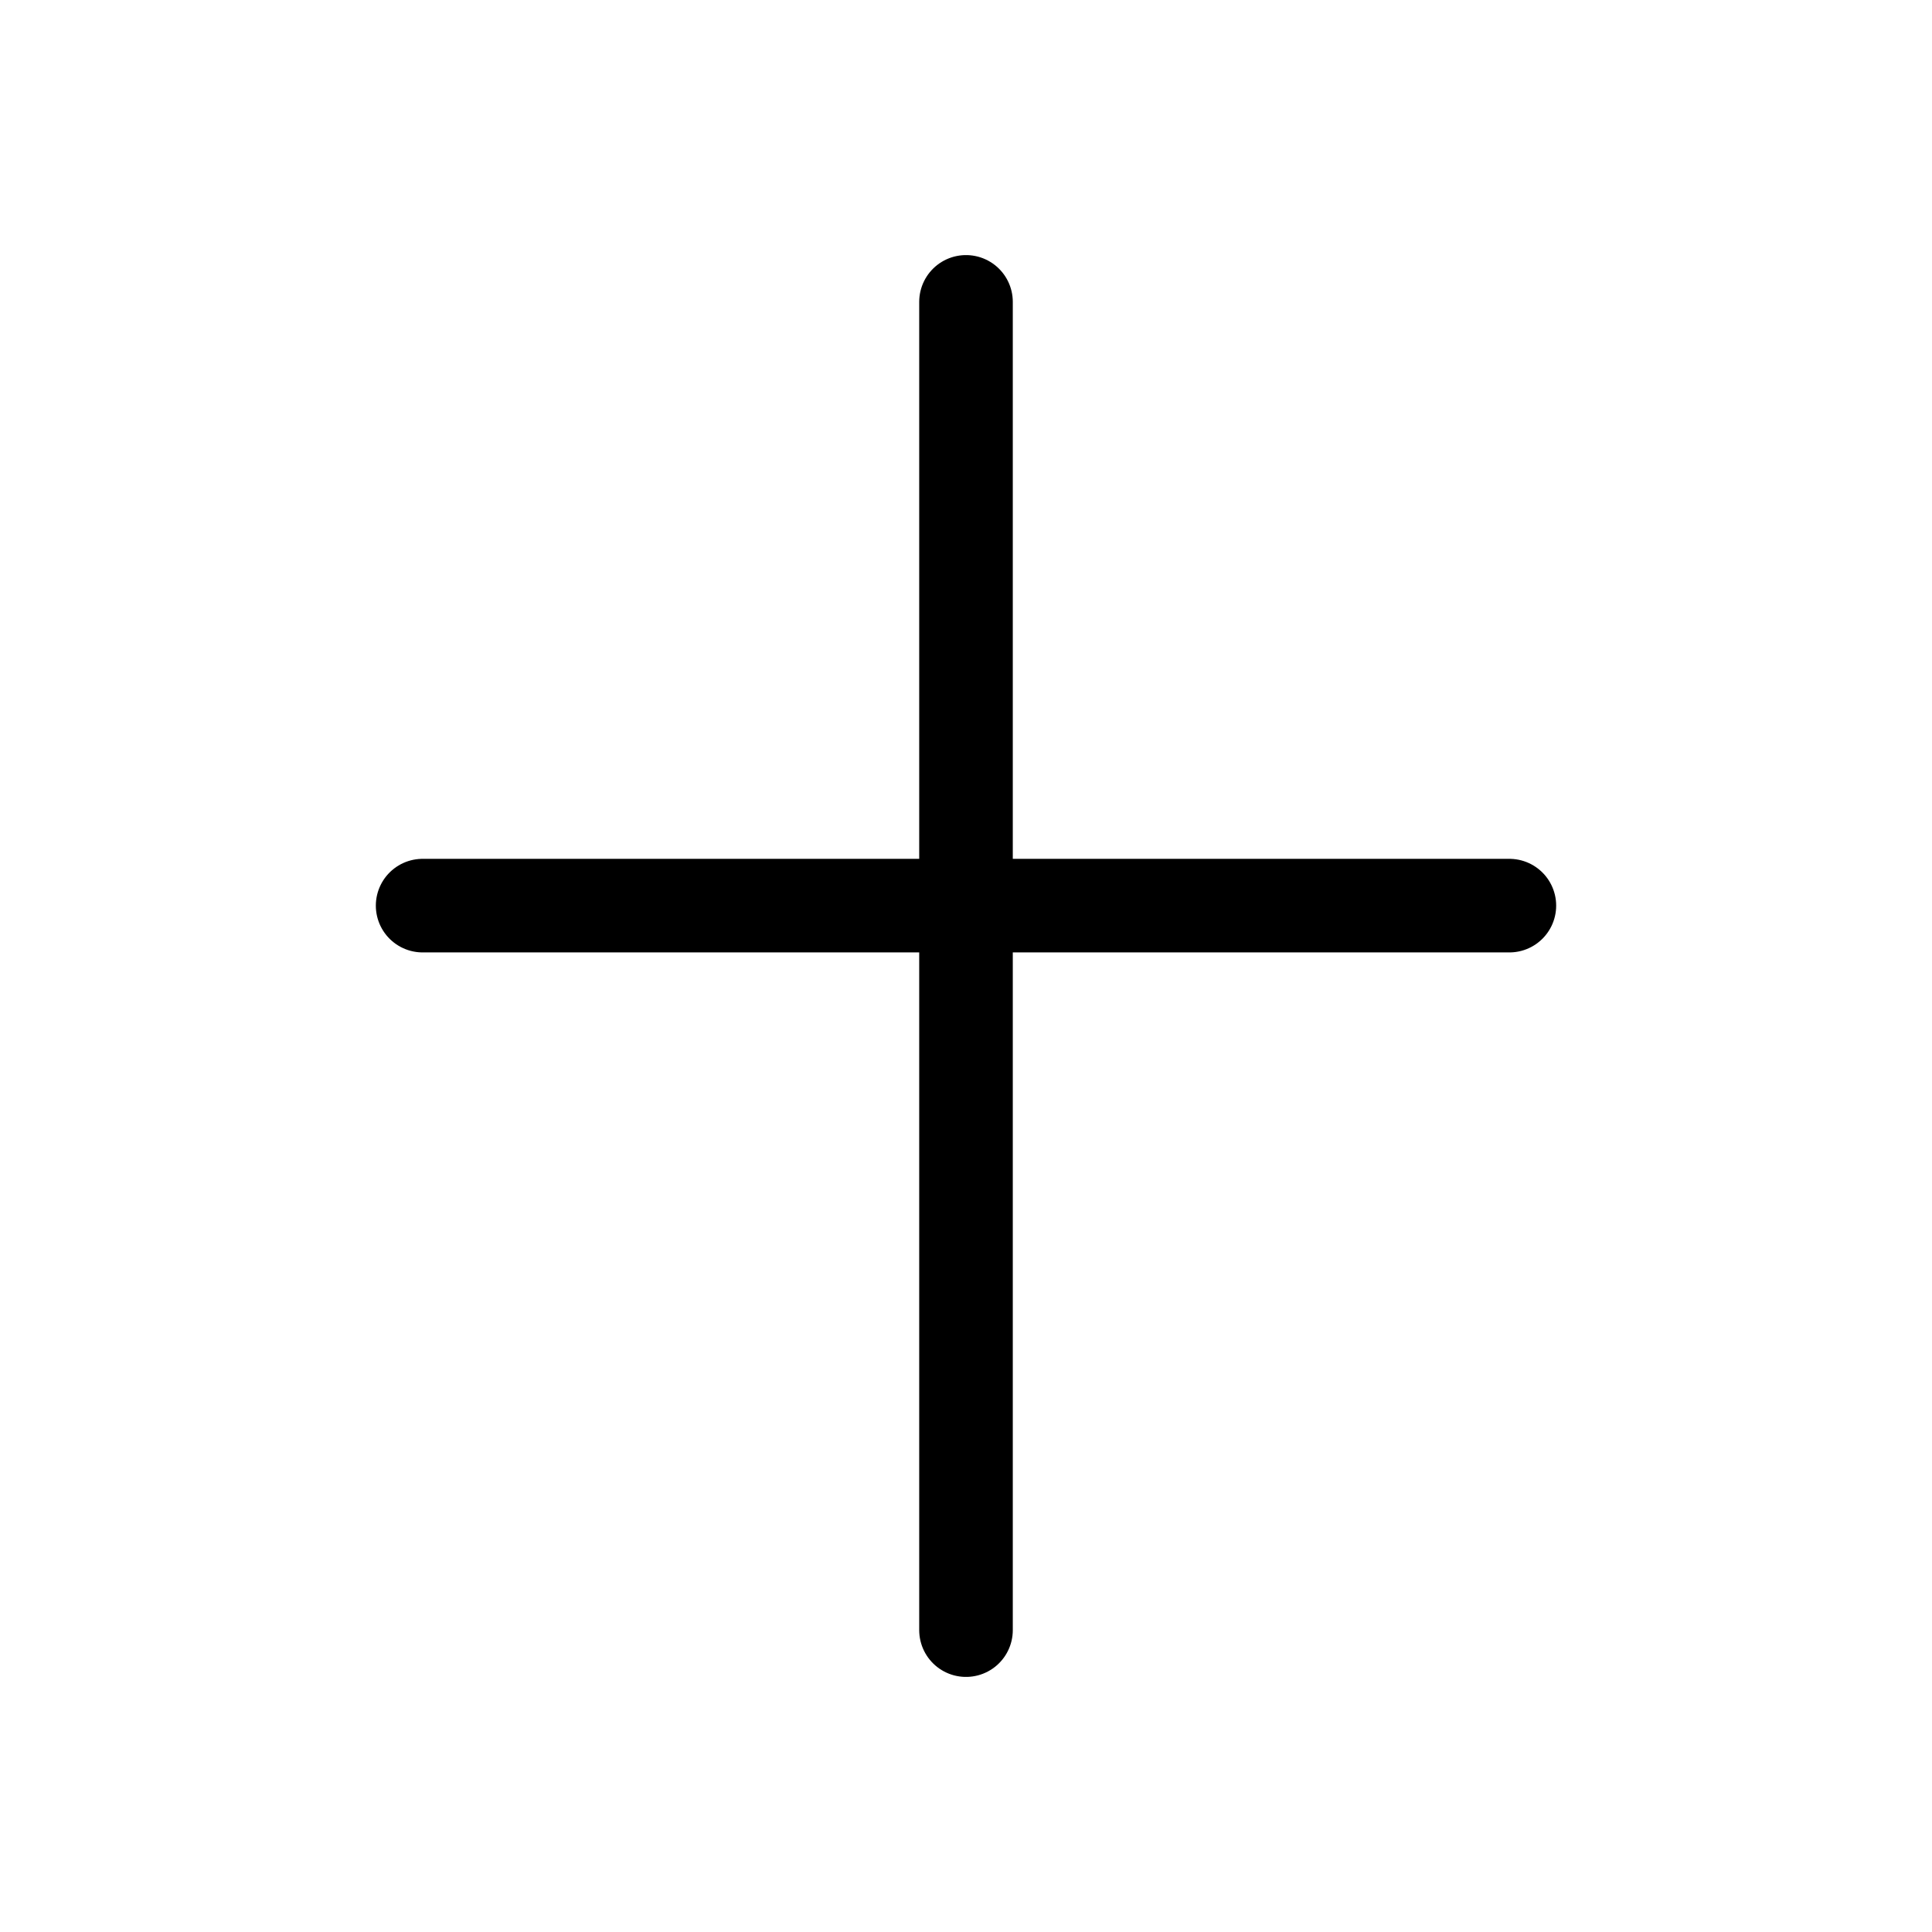
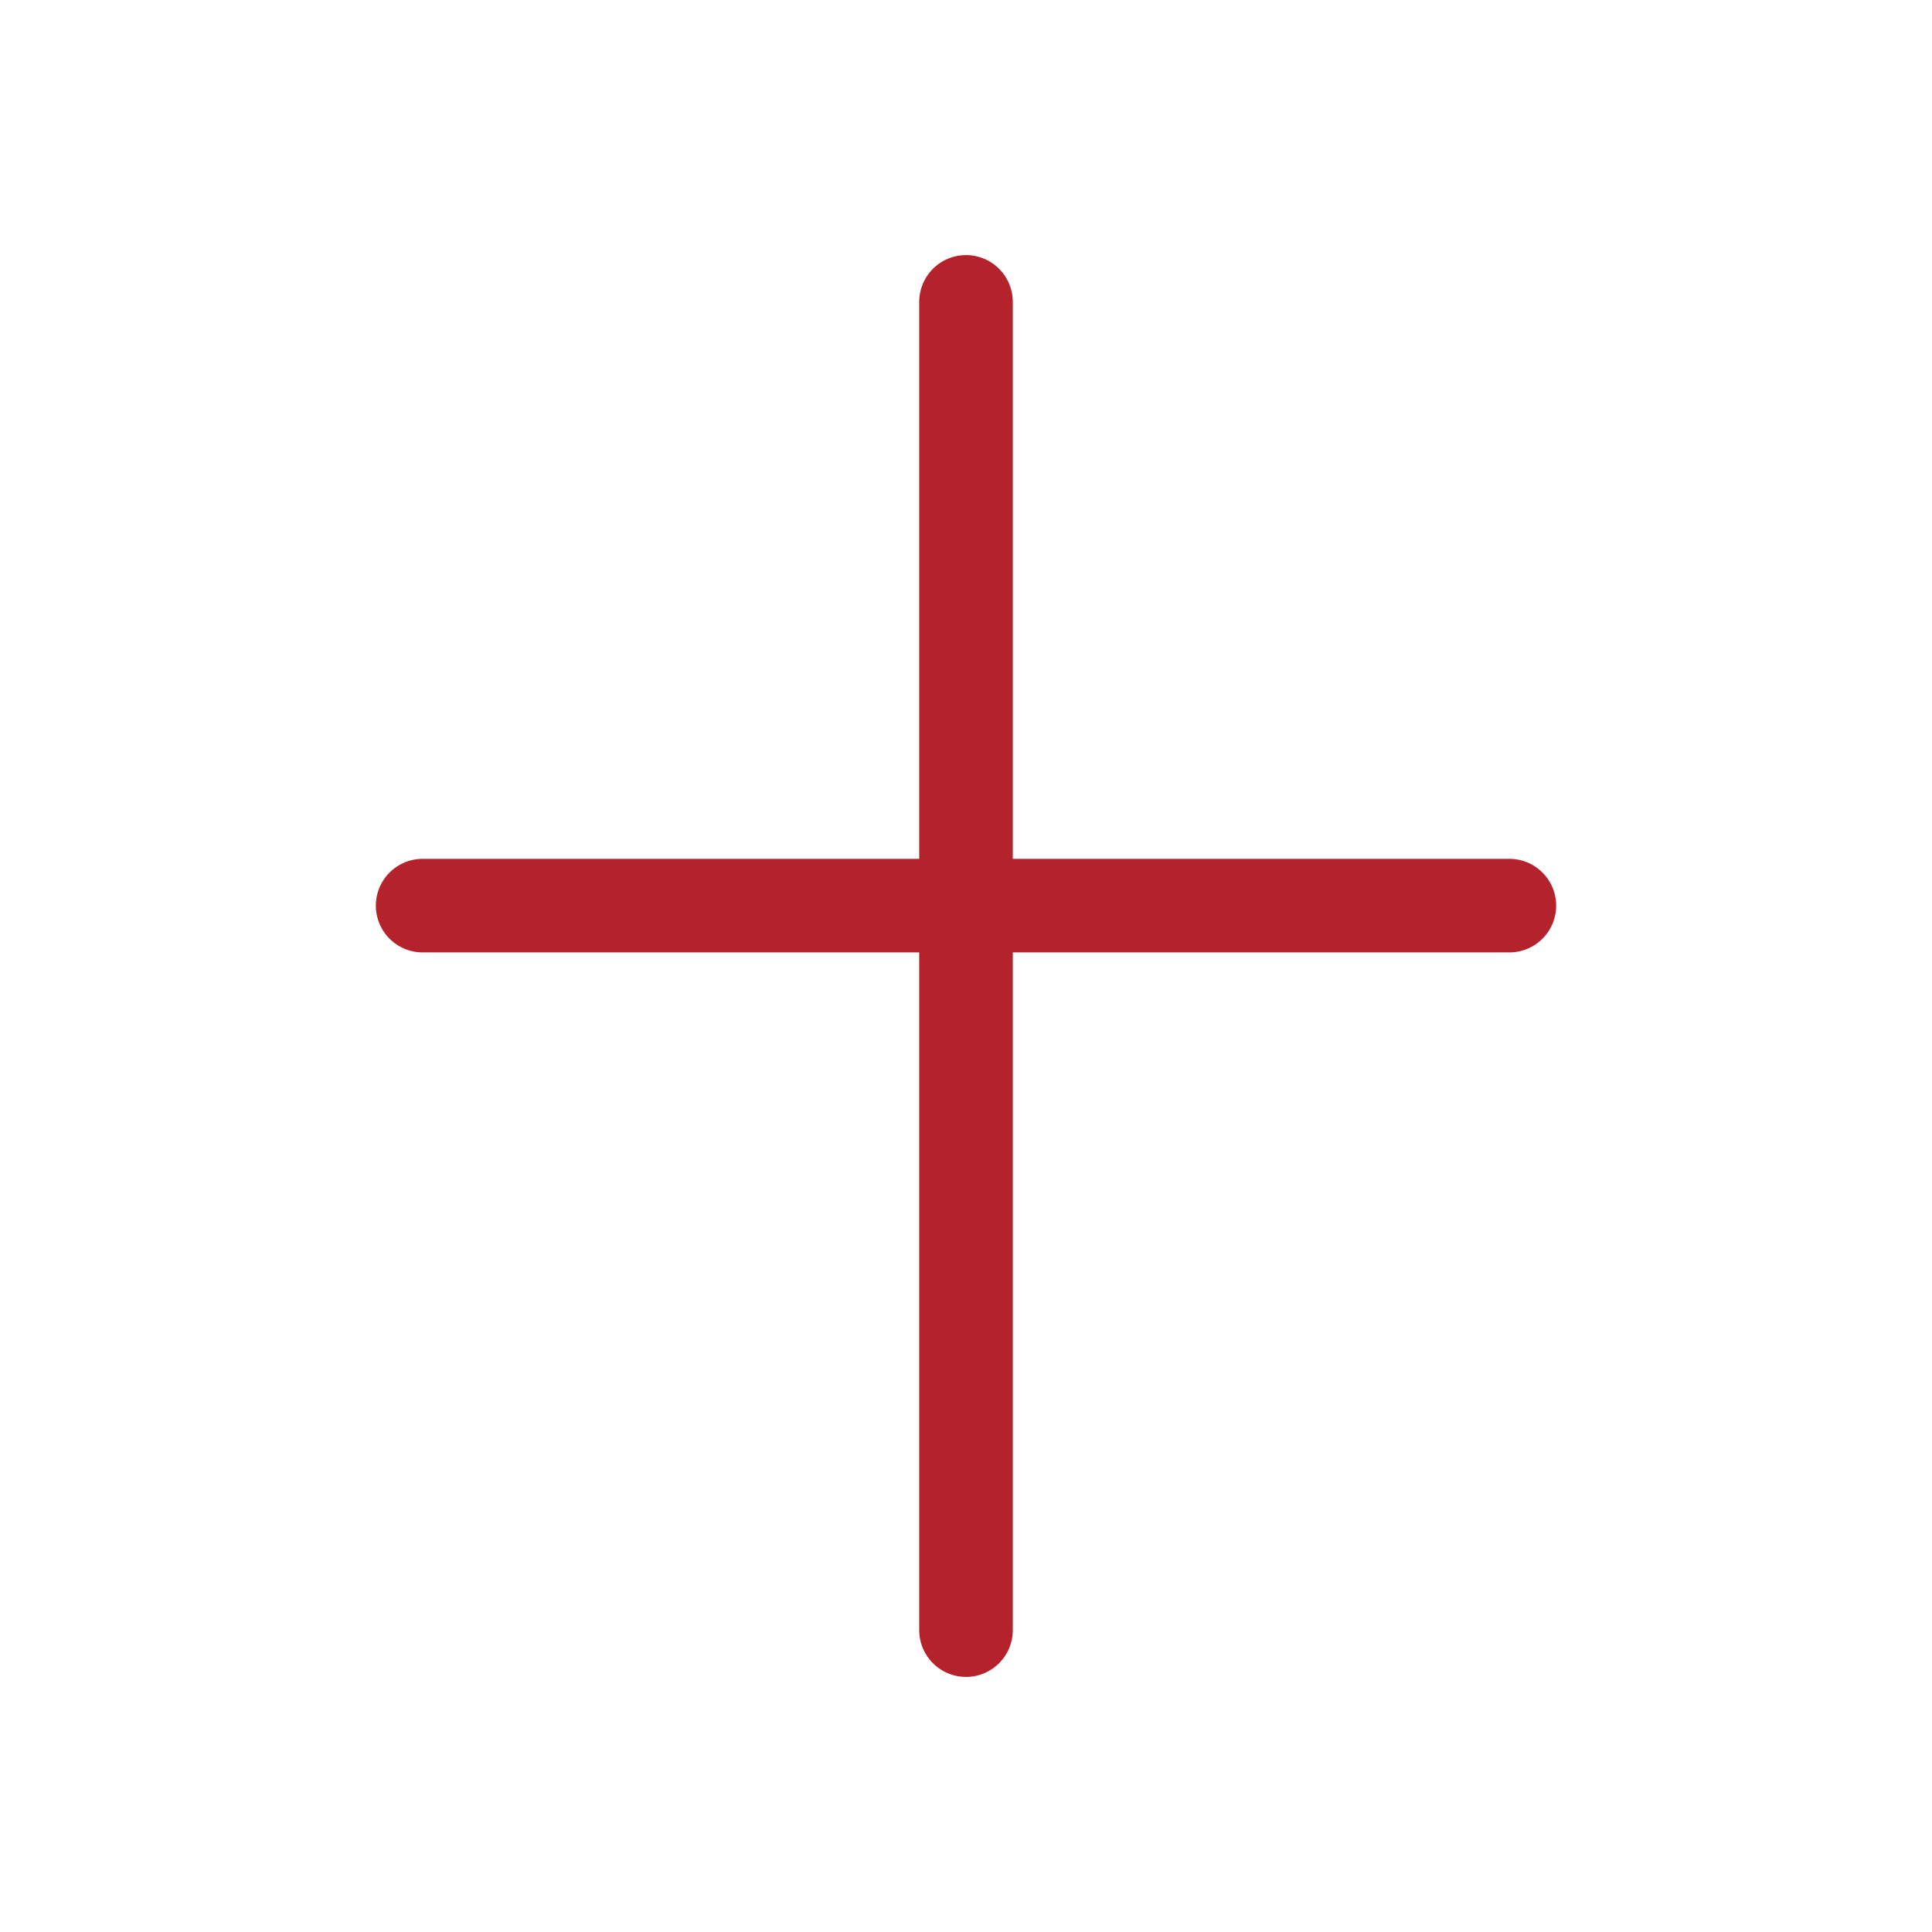
<svg xmlns="http://www.w3.org/2000/svg" viewBox="0 0 64 64" width="64" height="64" role="img" aria-label="Полиелейная служба">
-   <g fill="none" stroke="currentColor" stroke-width="3.1" stroke-linecap="round" stroke-linejoin="round">
+   <g fill="none" stroke="#B4232C" stroke-width="3.1" stroke-linecap="round" stroke-linejoin="round">
    <path d="M32 10 V54 M14 30 H50" />
  </g>
</svg>
